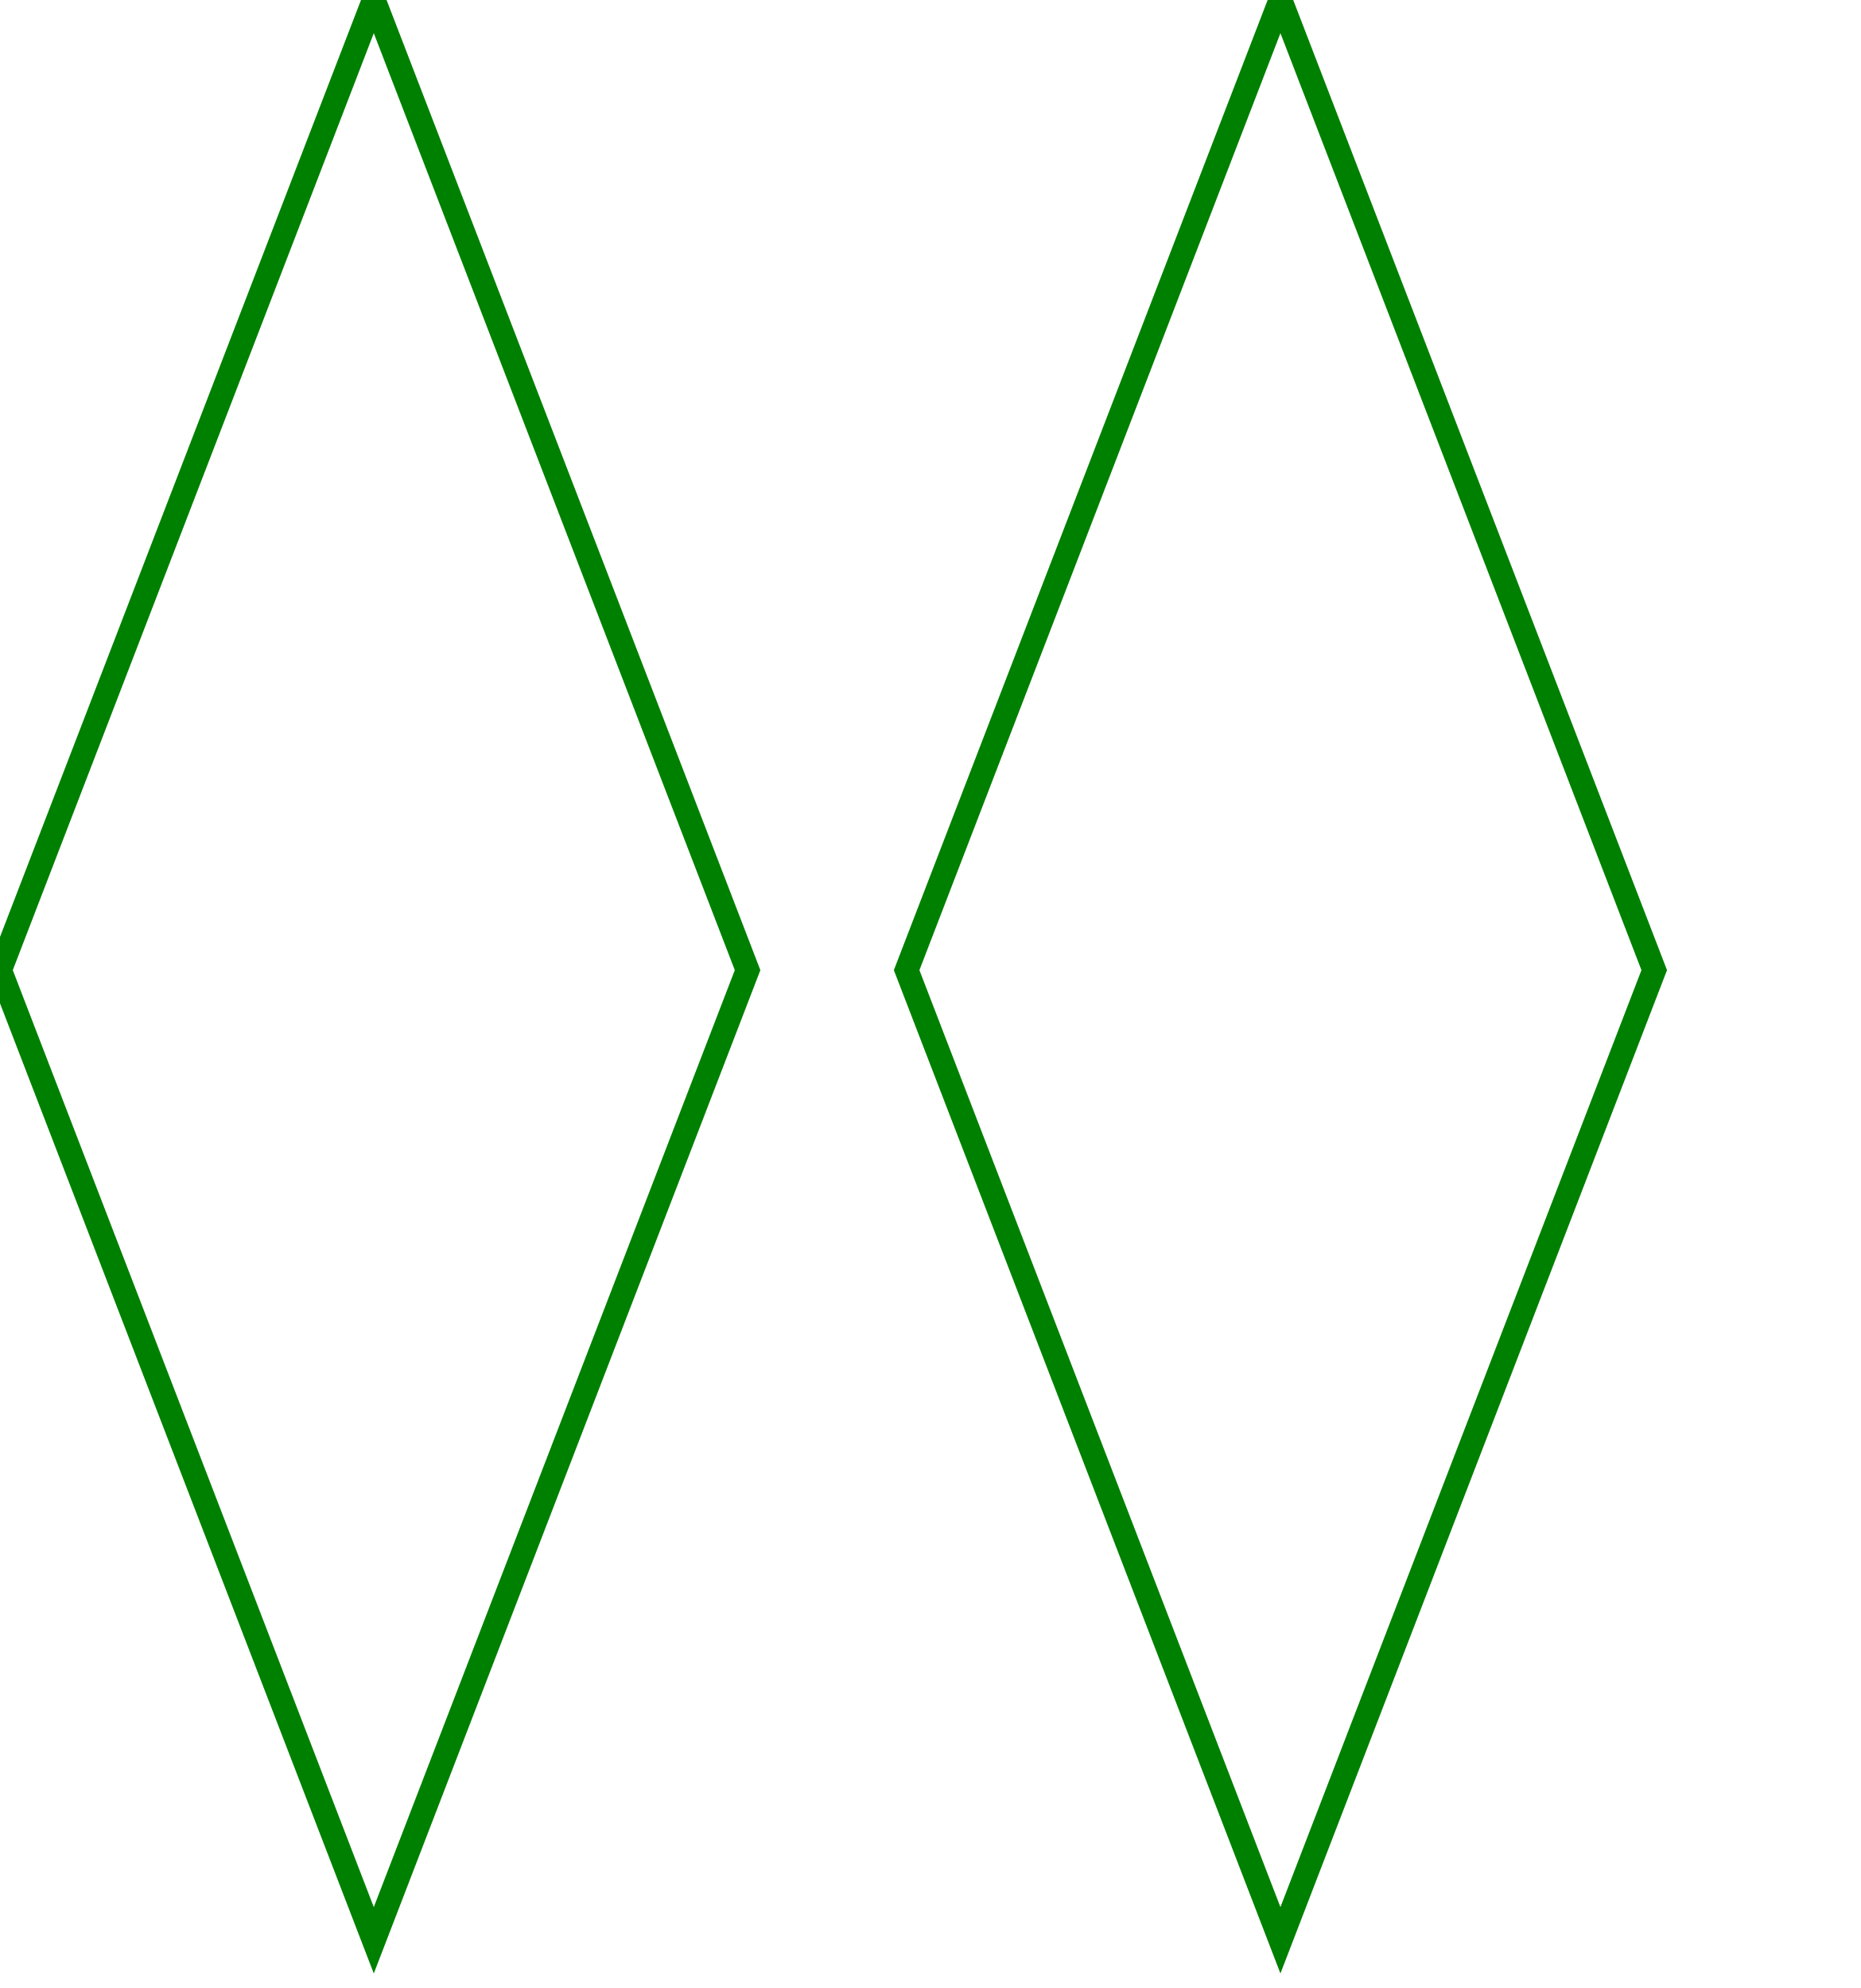
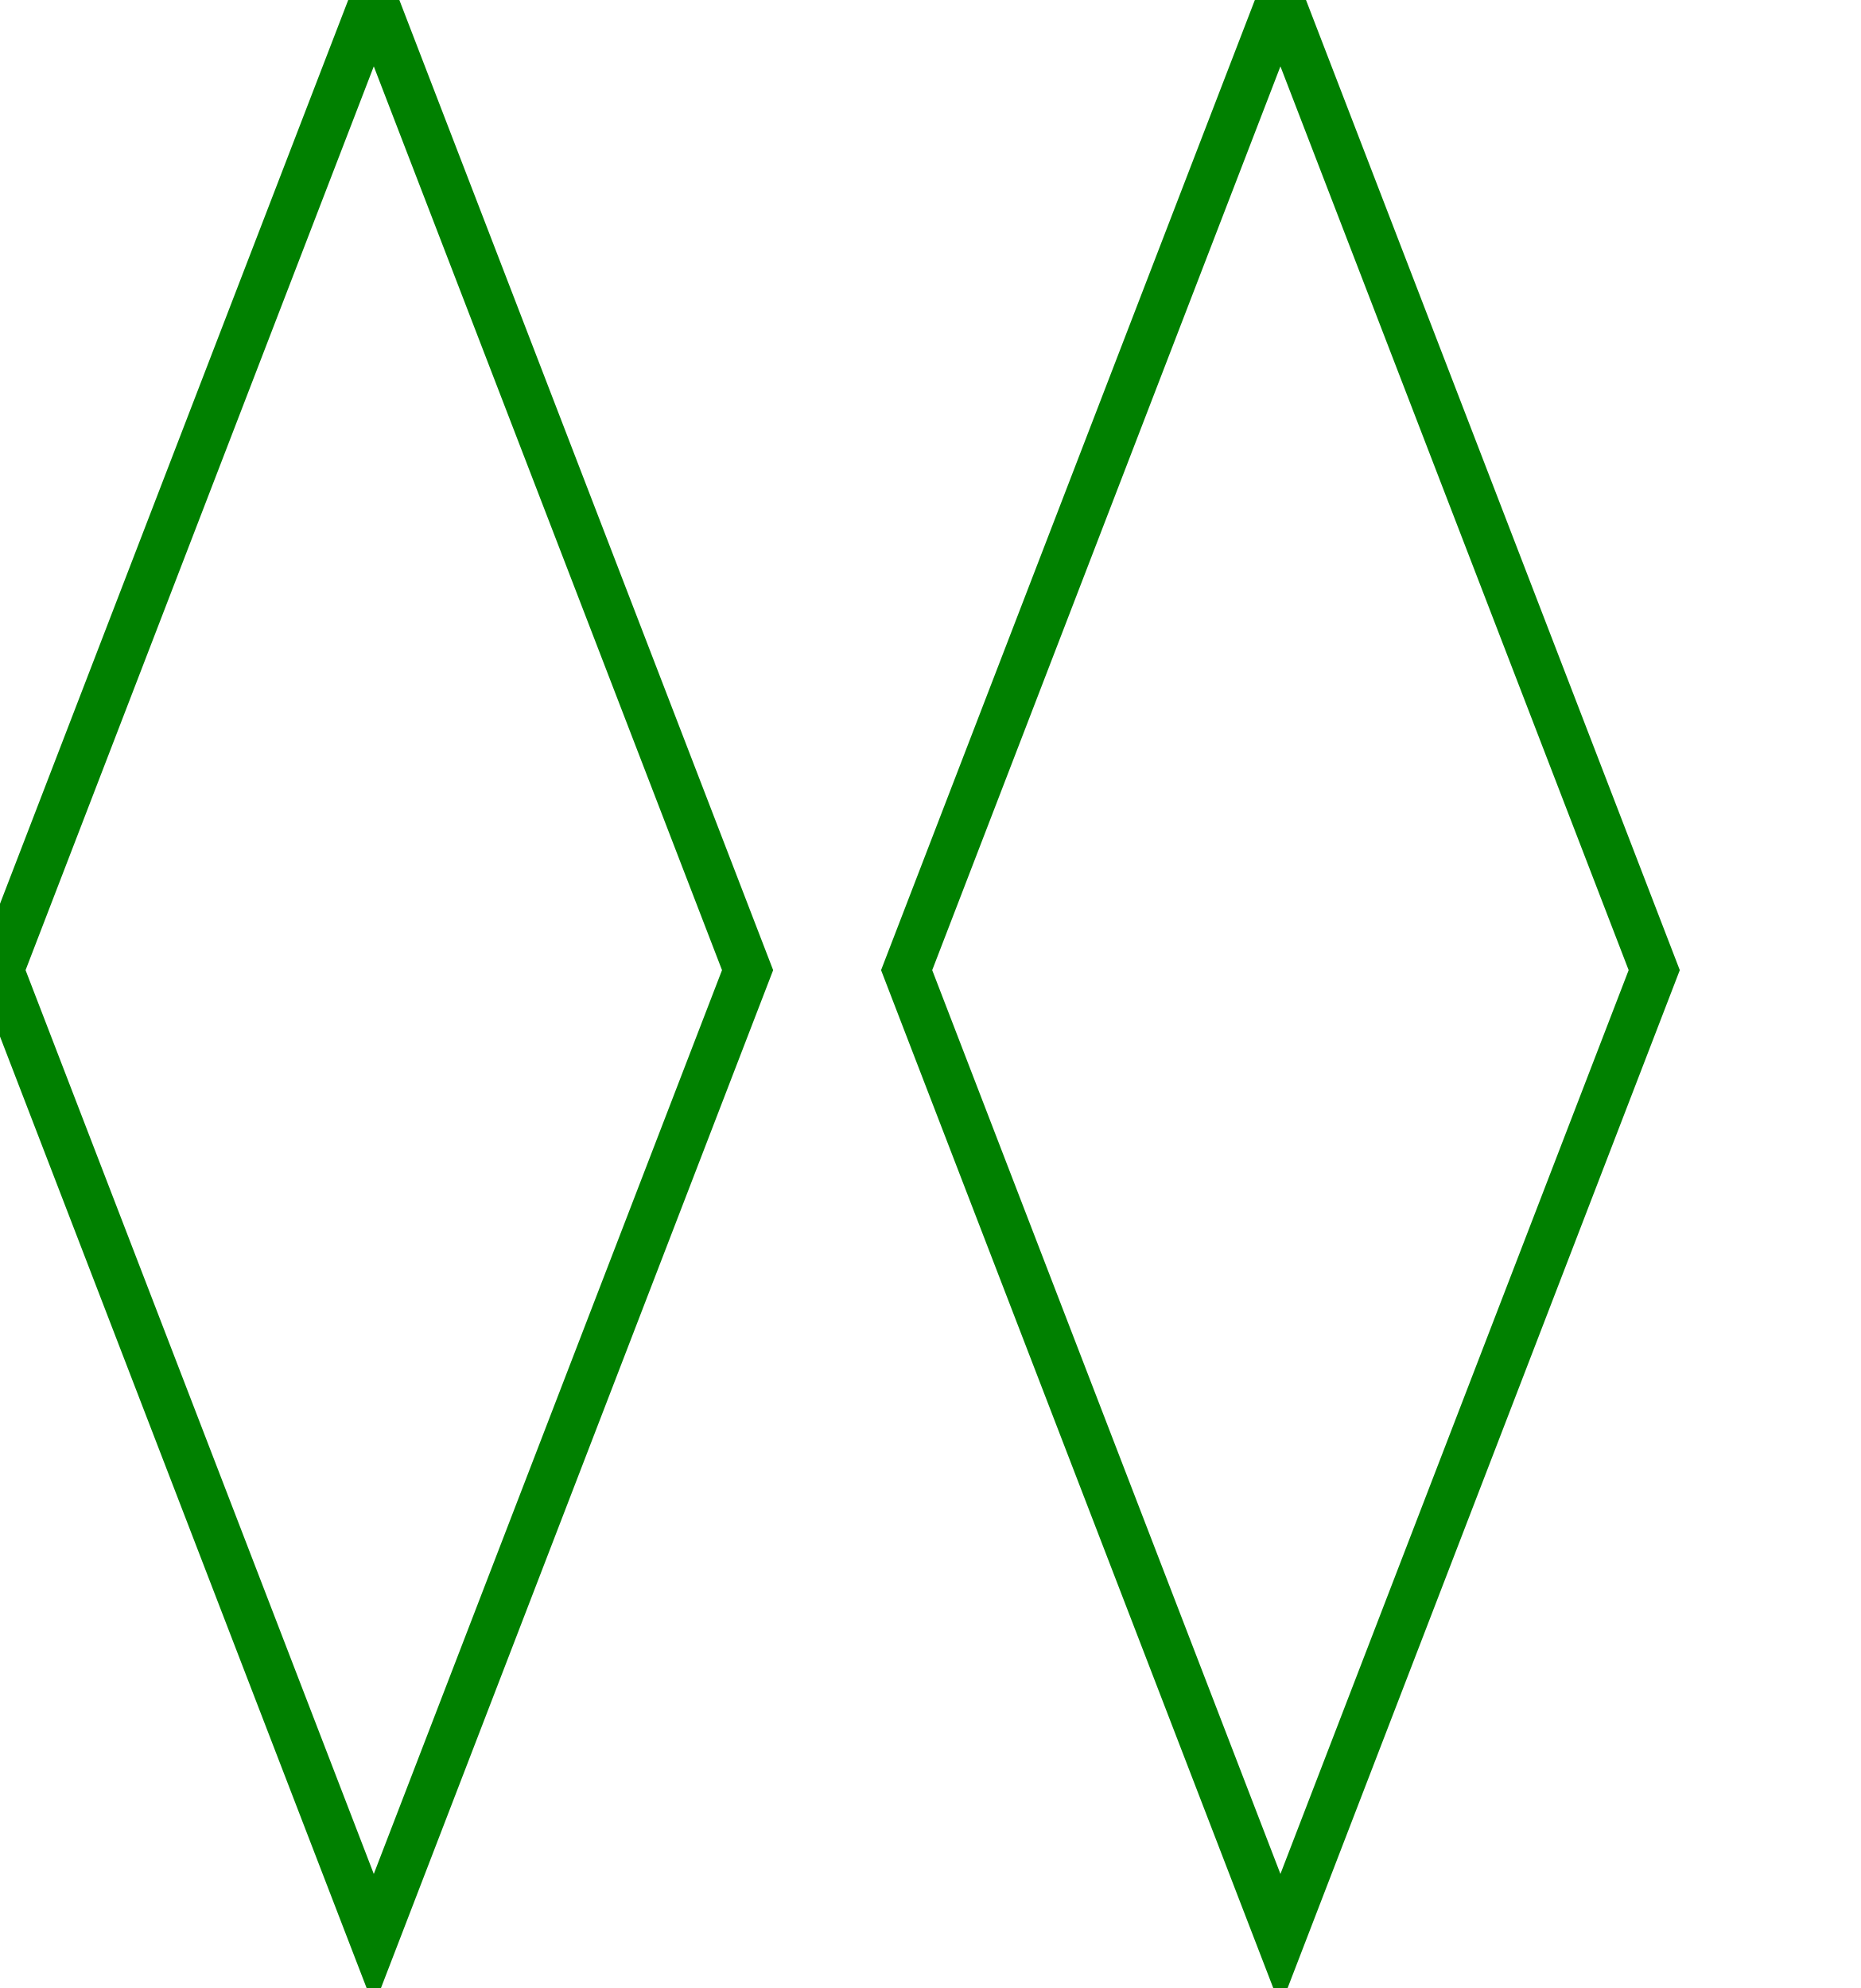
<svg xmlns="http://www.w3.org/2000/svg" width="234" height="250">
  <g transform="translate(0)">
-     <g style="stroke:green;stroke-width:3;">
+     <g style="stroke:green;stroke-width:6;">
      <g style="fill:transparent;">
        <polygon points="             0,122             47,0             94,122             47,244           " />
      </g>
    </g>
  </g>
  <g transform="translate(114)">
-     <g style="stroke:green;stroke-width:3;">
+     <g style="stroke:green;stroke-width:6;">
      <g style="fill:transparent;">
        <polygon points="             0,122             47,0             94,122             47,244           " />
      </g>
    </g>
  </g>
</svg>
